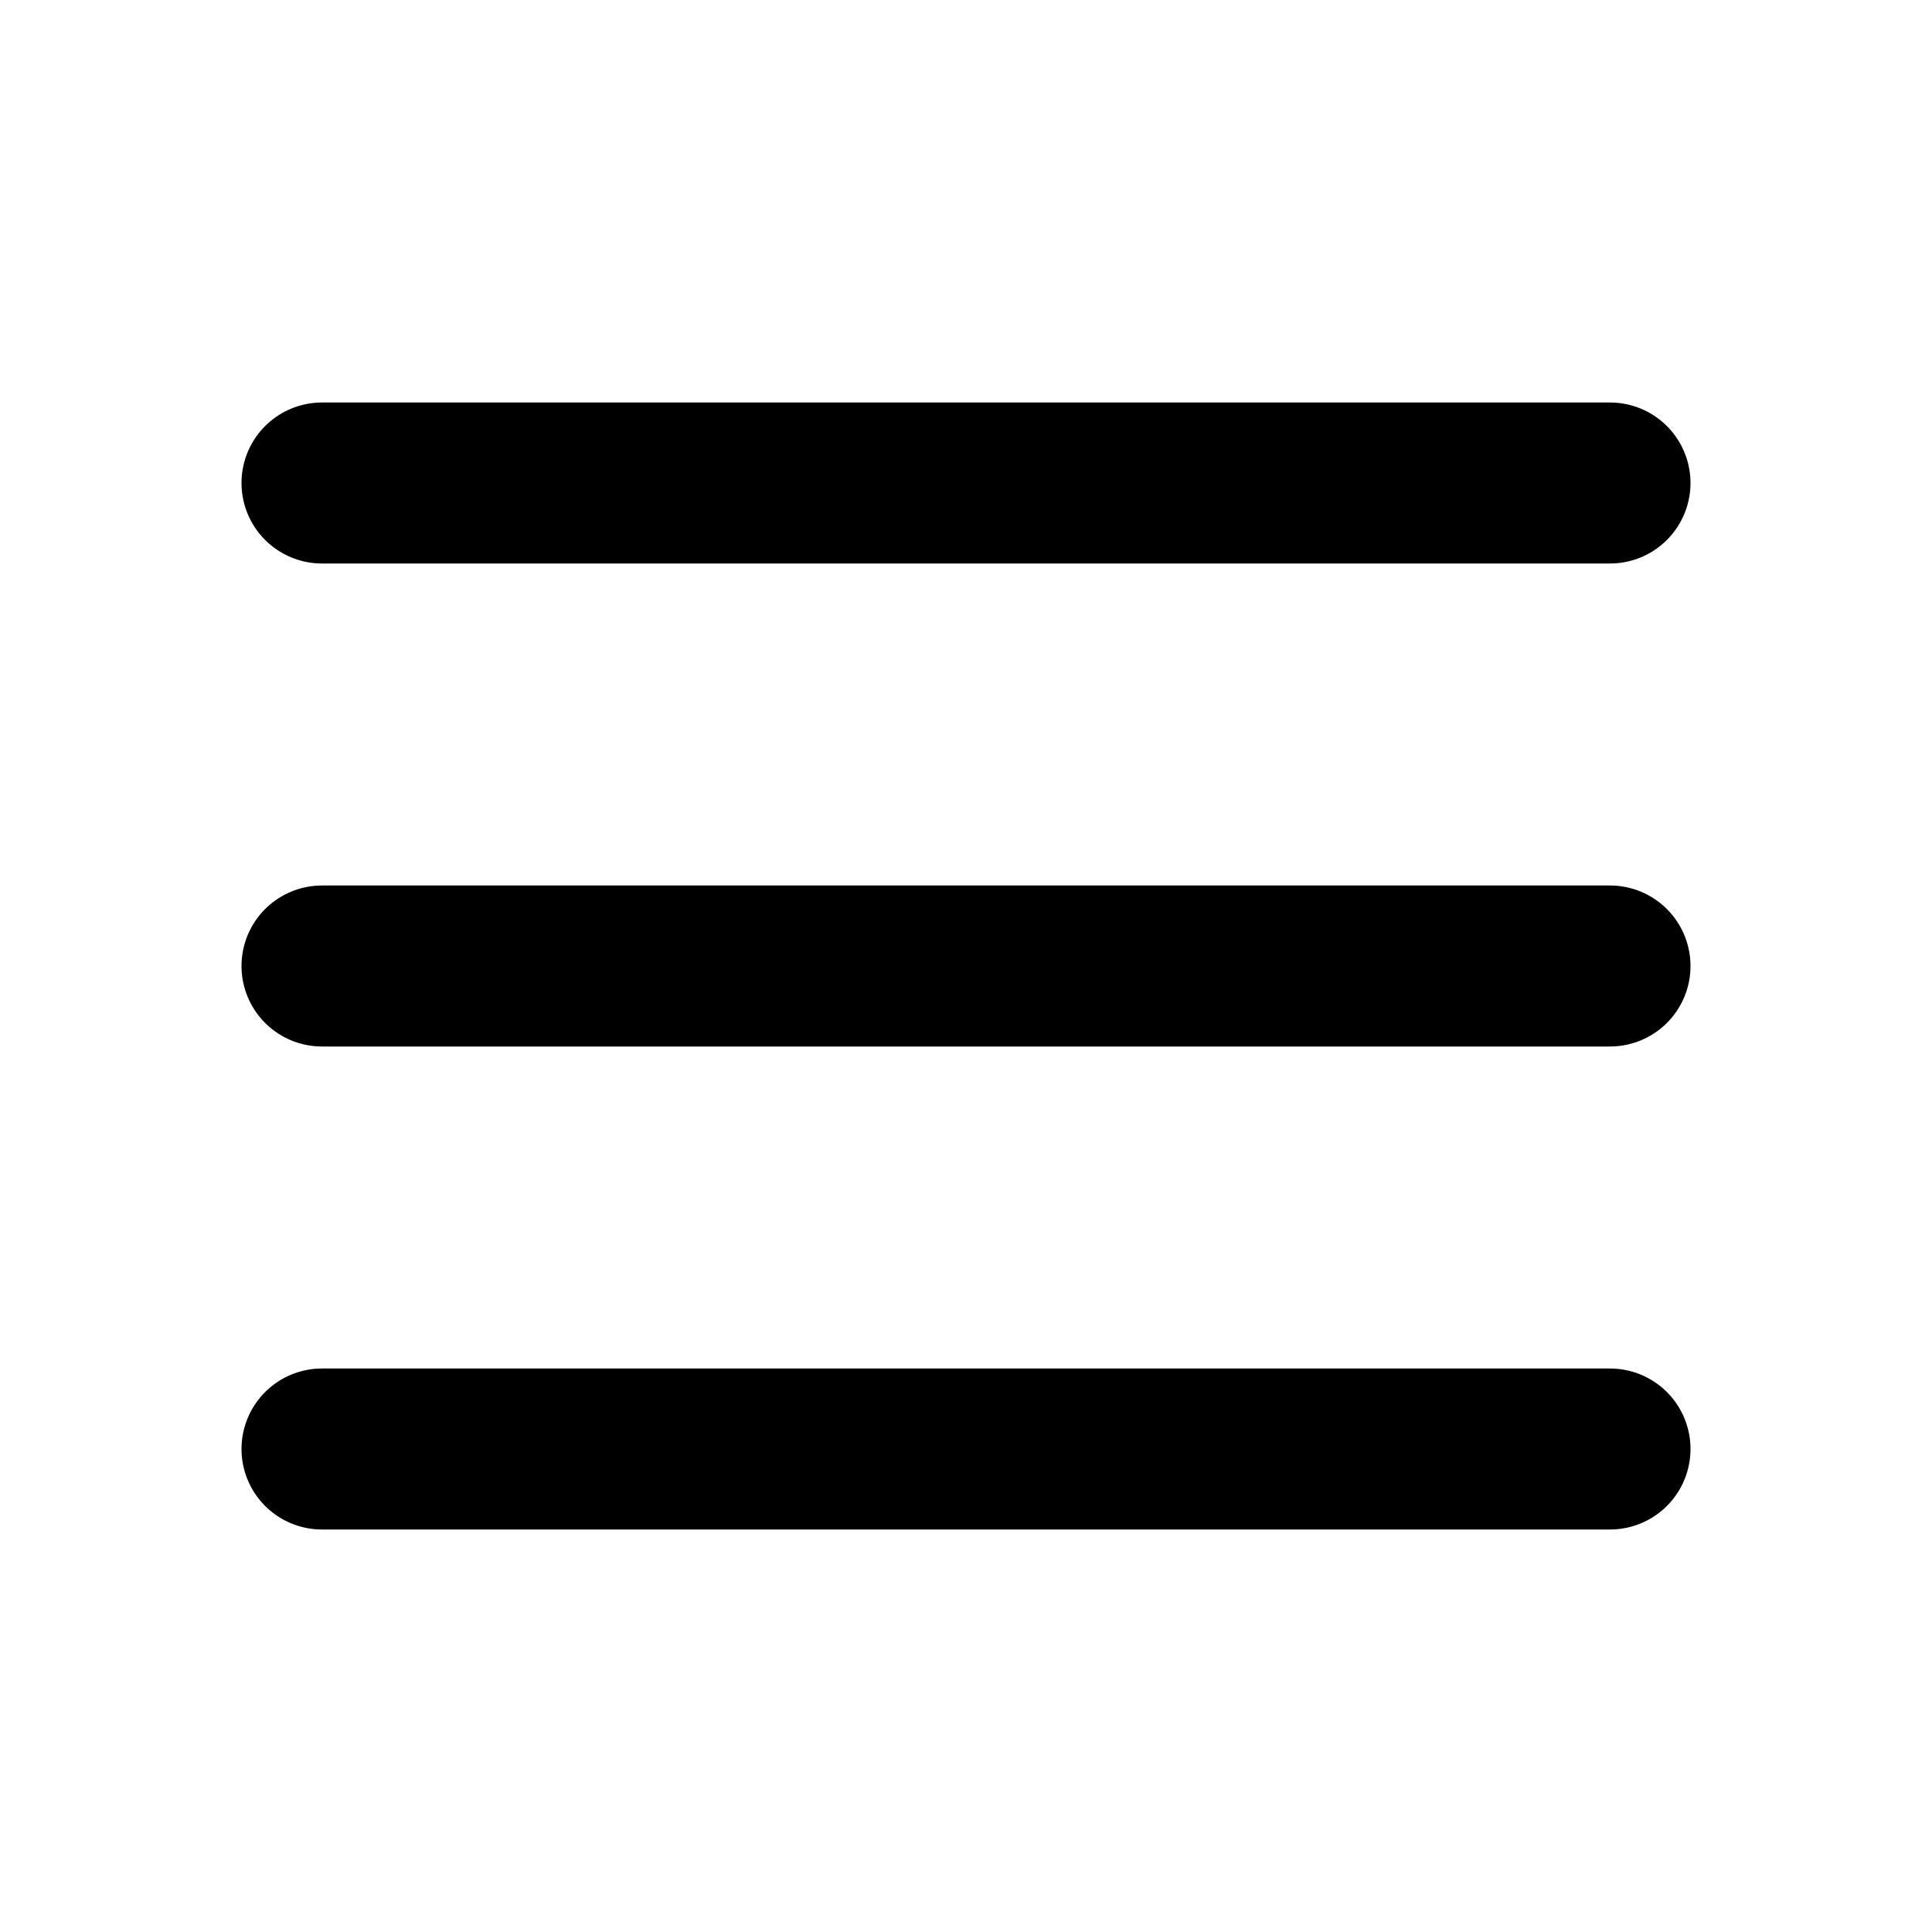
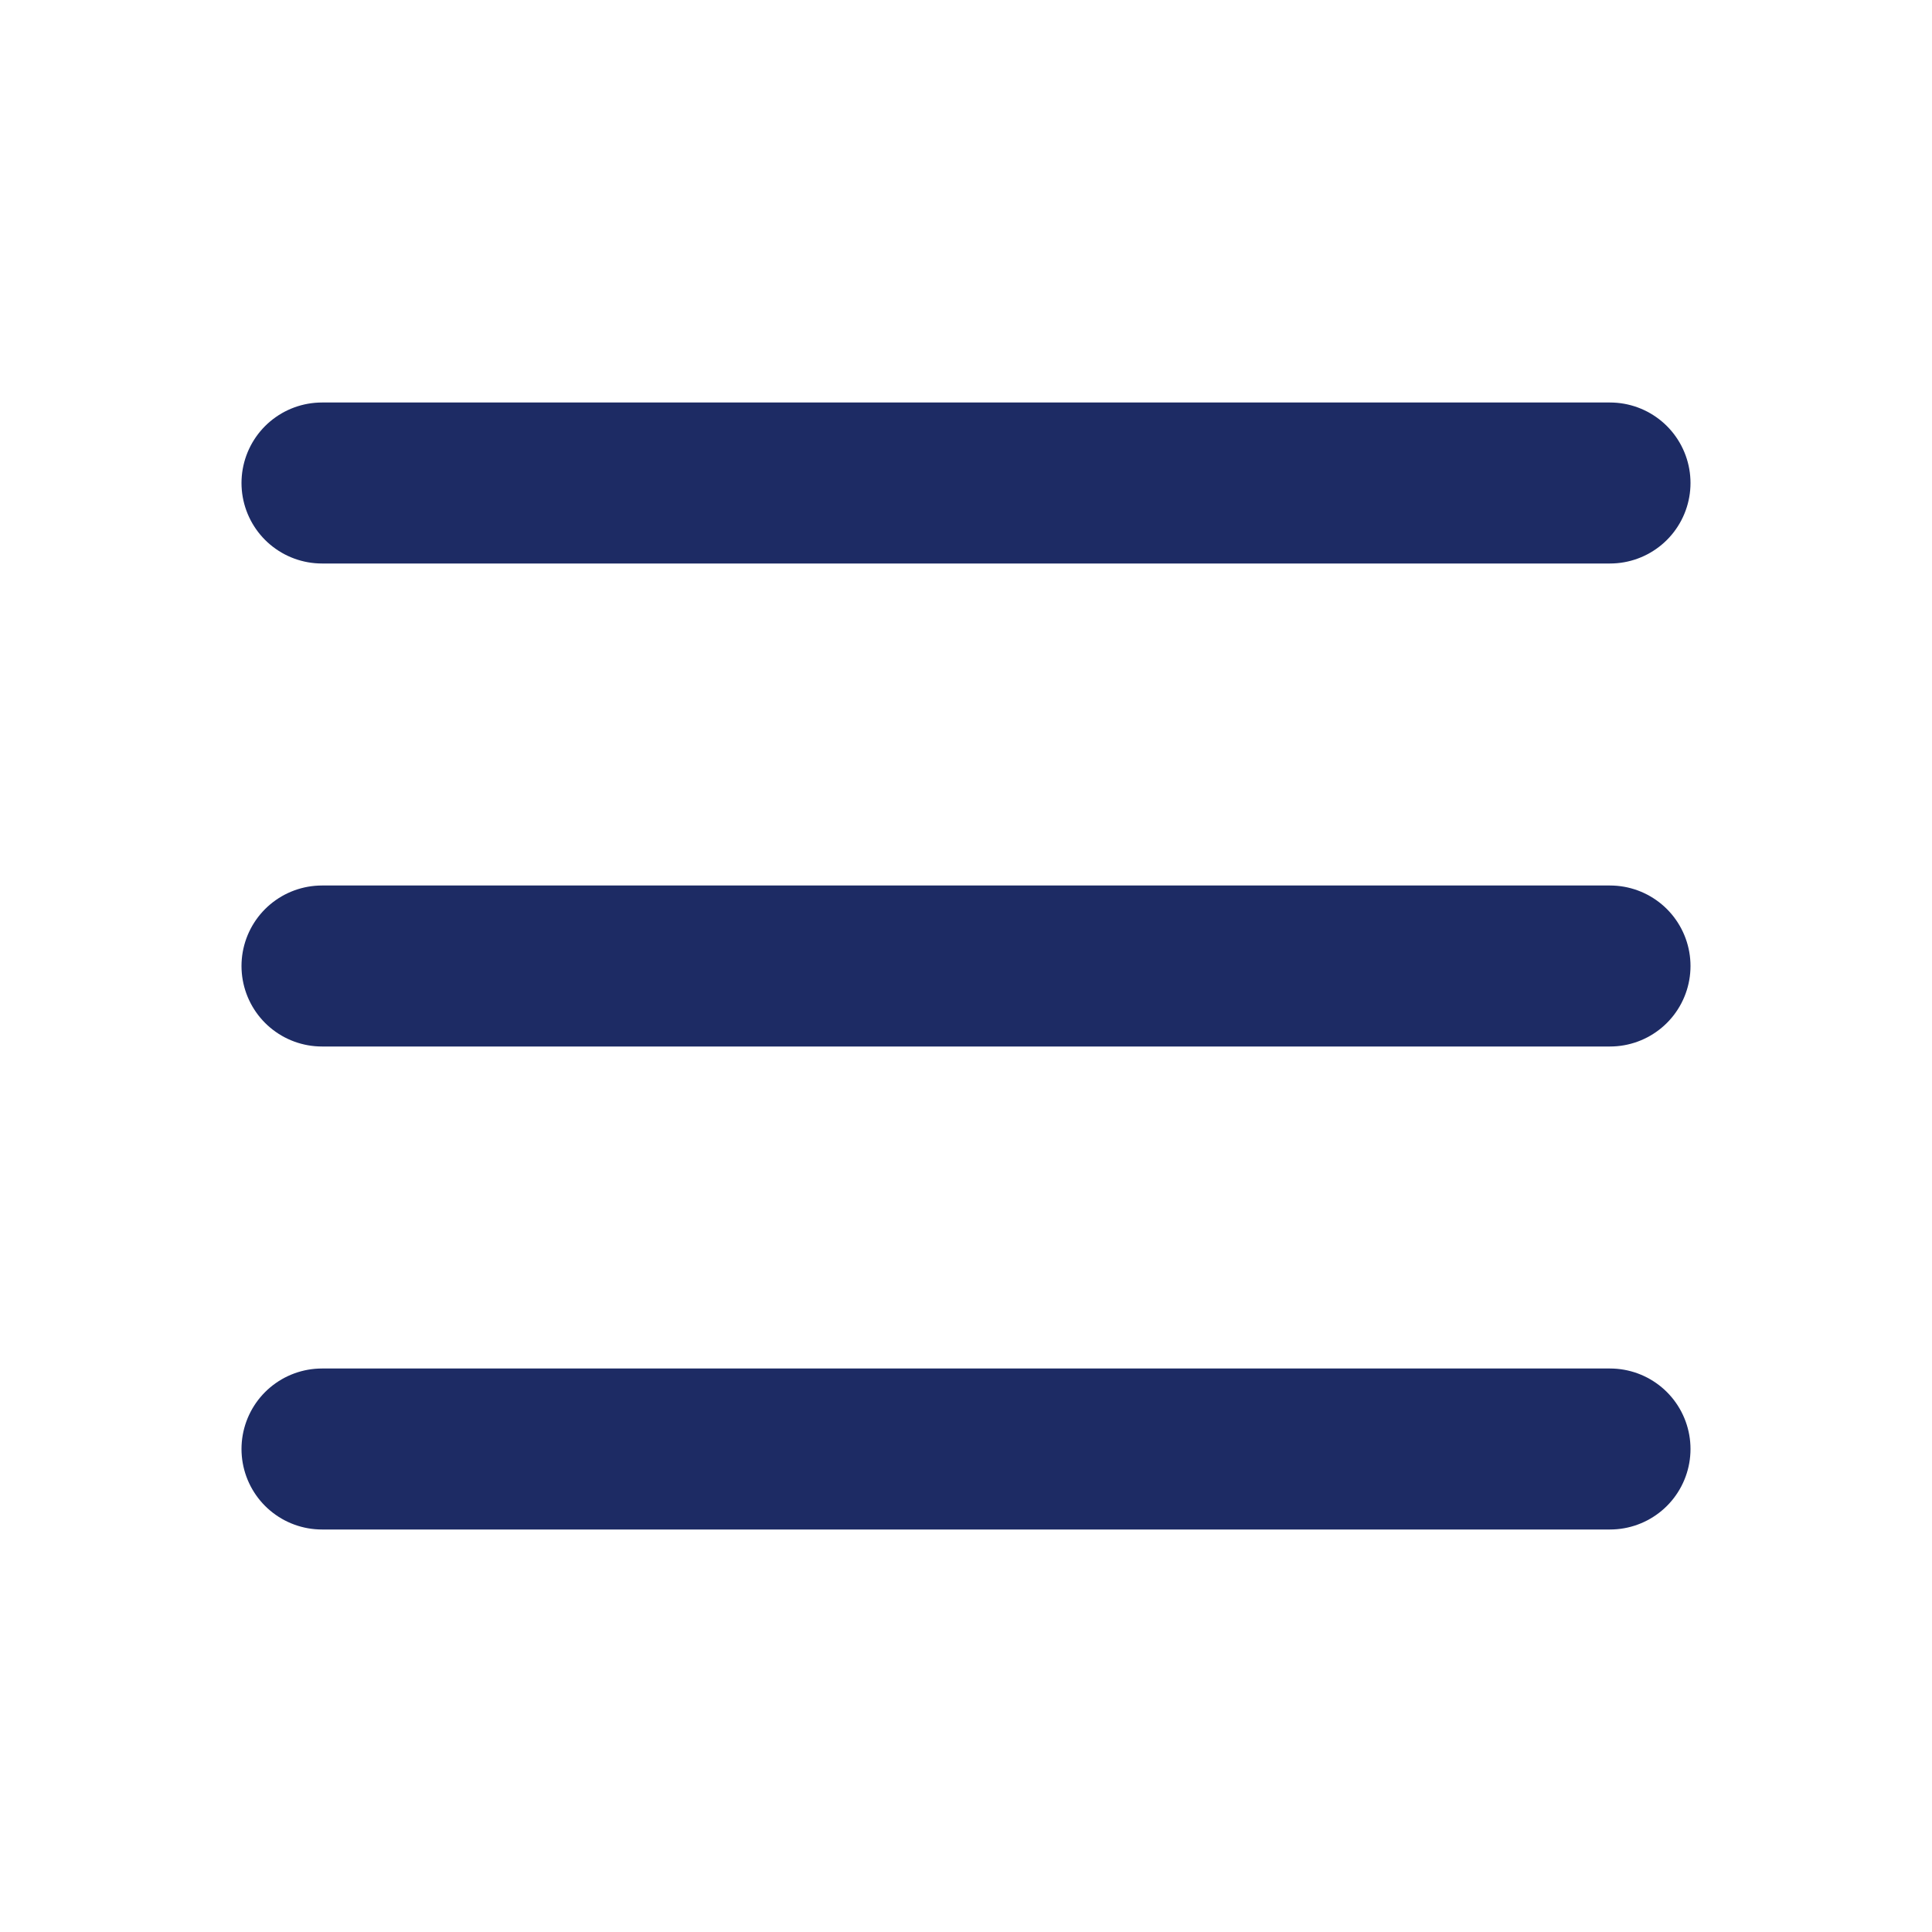
<svg xmlns="http://www.w3.org/2000/svg" width="800px" height="800px" viewBox="0 0 24 24" fill="none">
-   <path d="M4 6H20M4 12H20M4 18H20" stroke="#000000" stroke-width="2" stroke-linecap="round" stroke-linejoin="round" />
+   <path d="M4 6H20M4 12H20M4 18H20" stroke="#1d2b64" stroke-width="2" stroke-linecap="round" stroke-linejoin="round" />
</svg>
